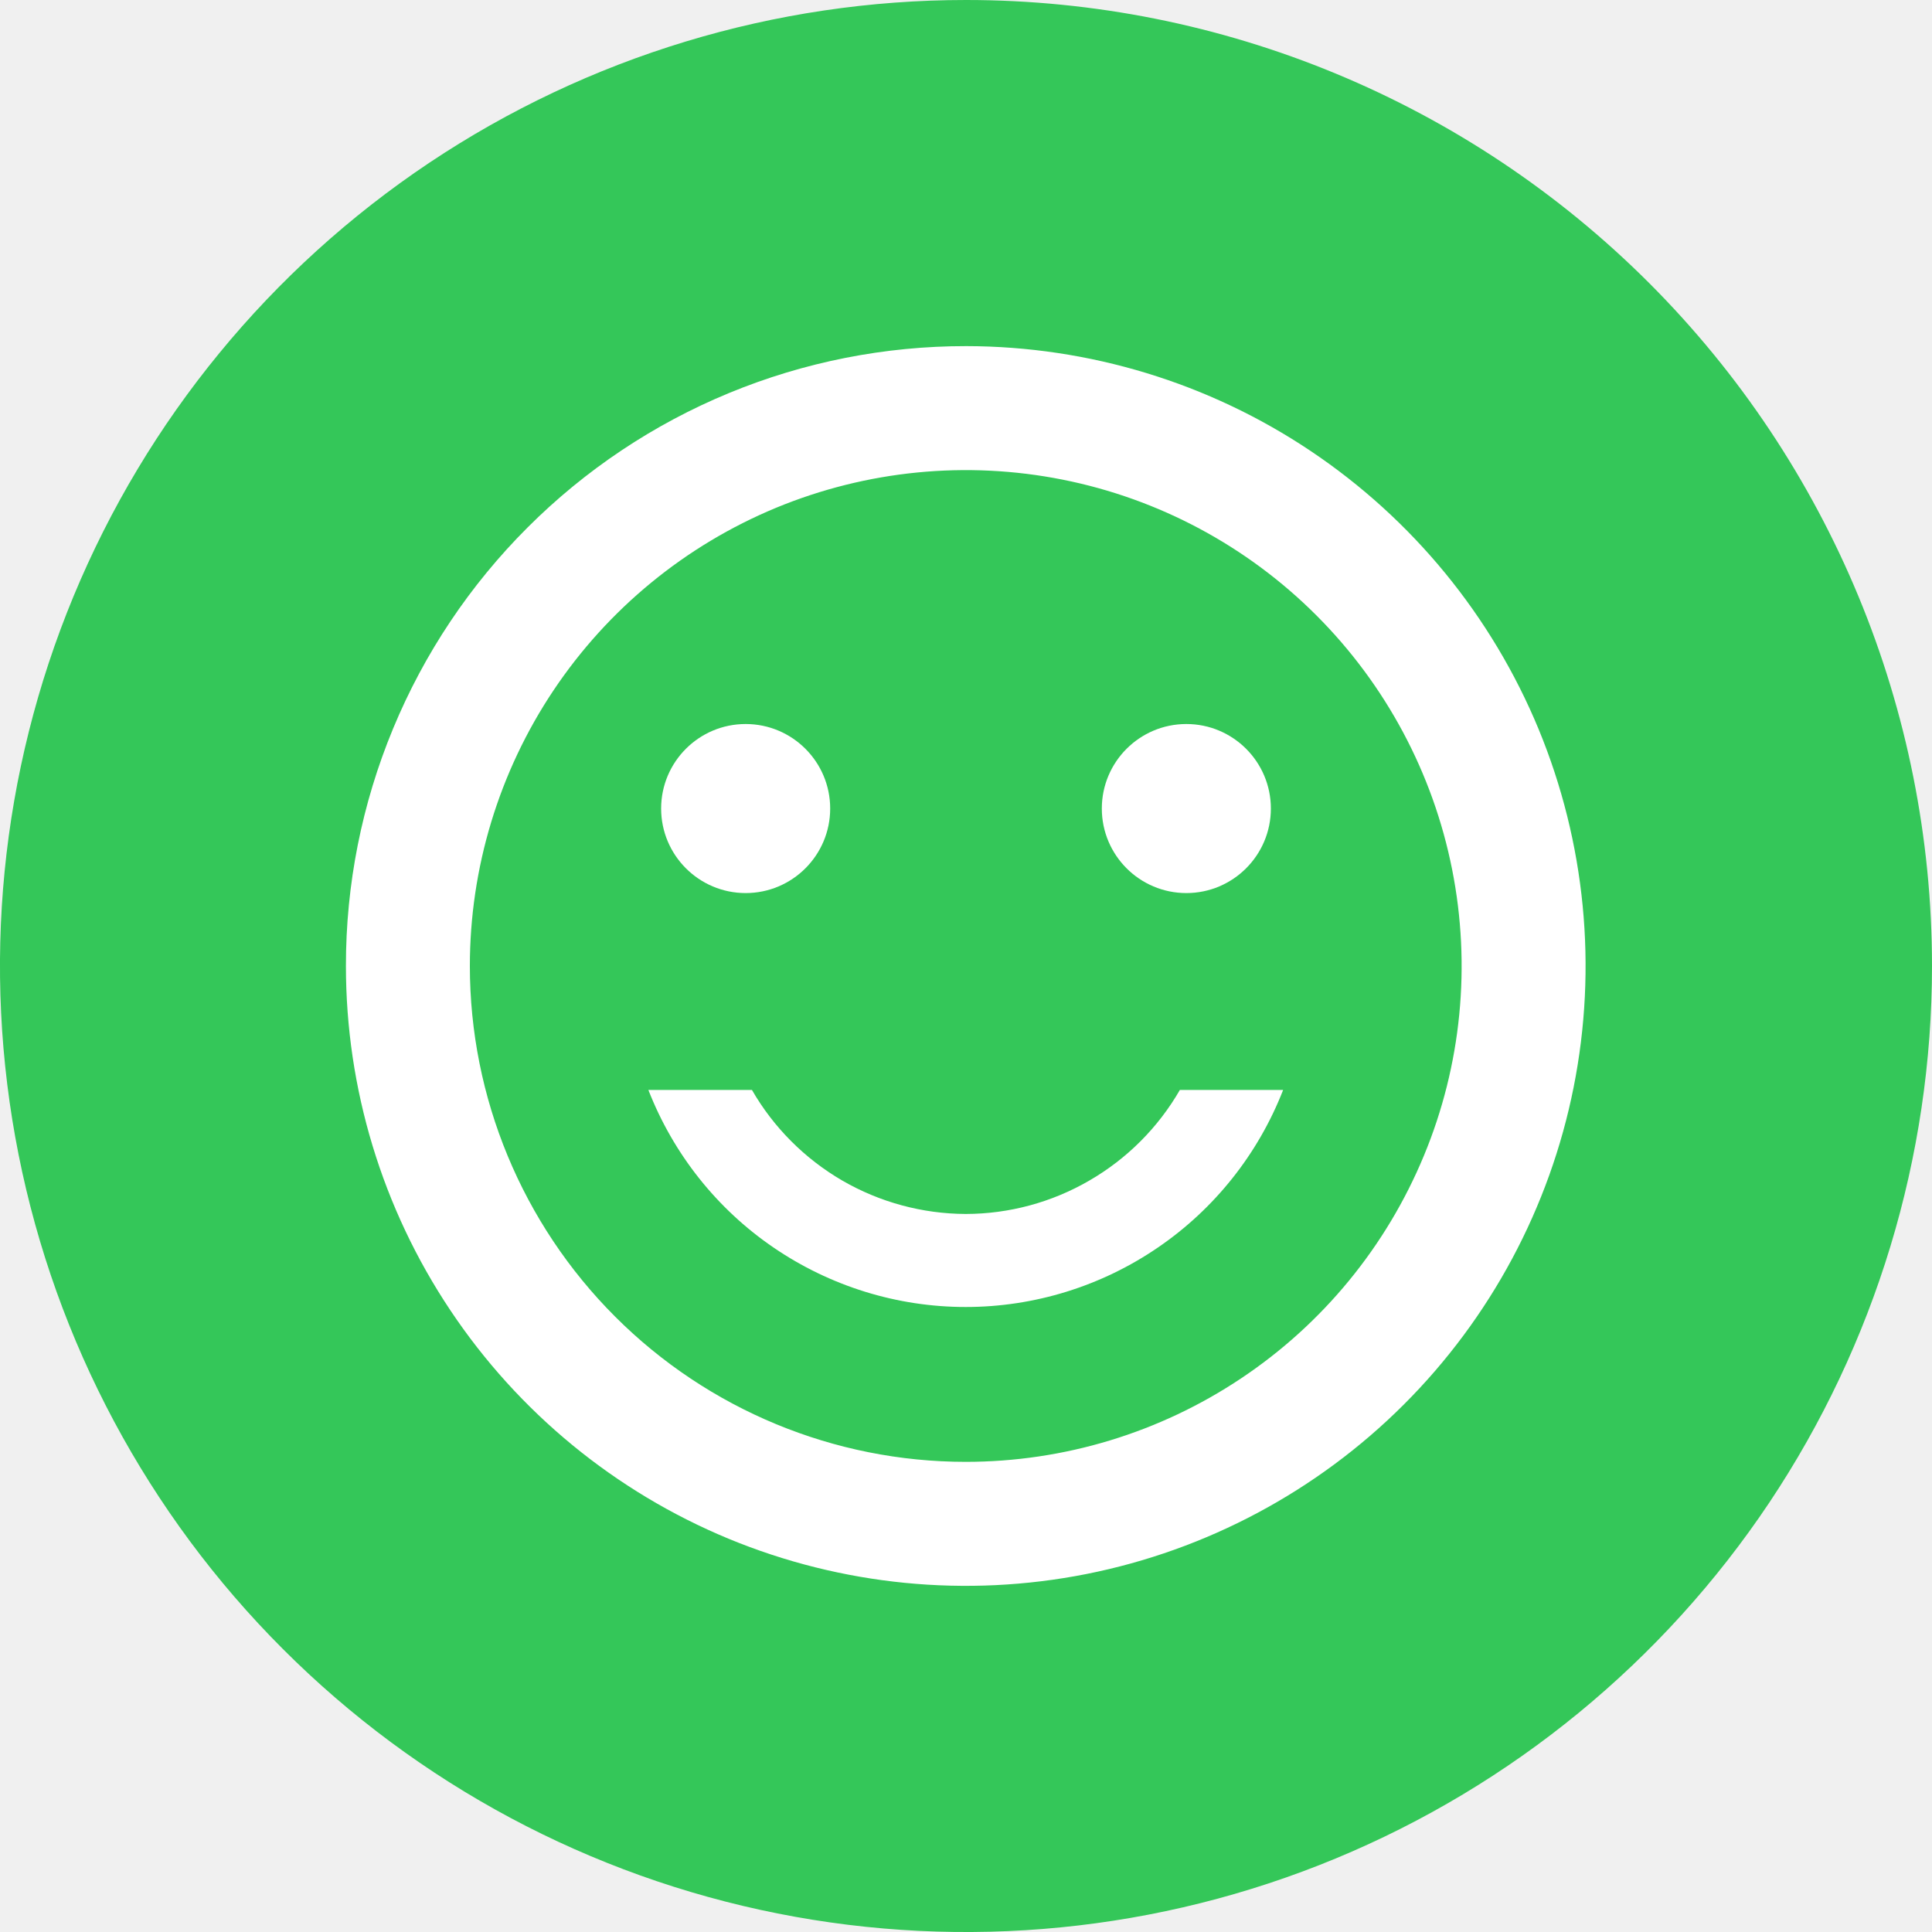
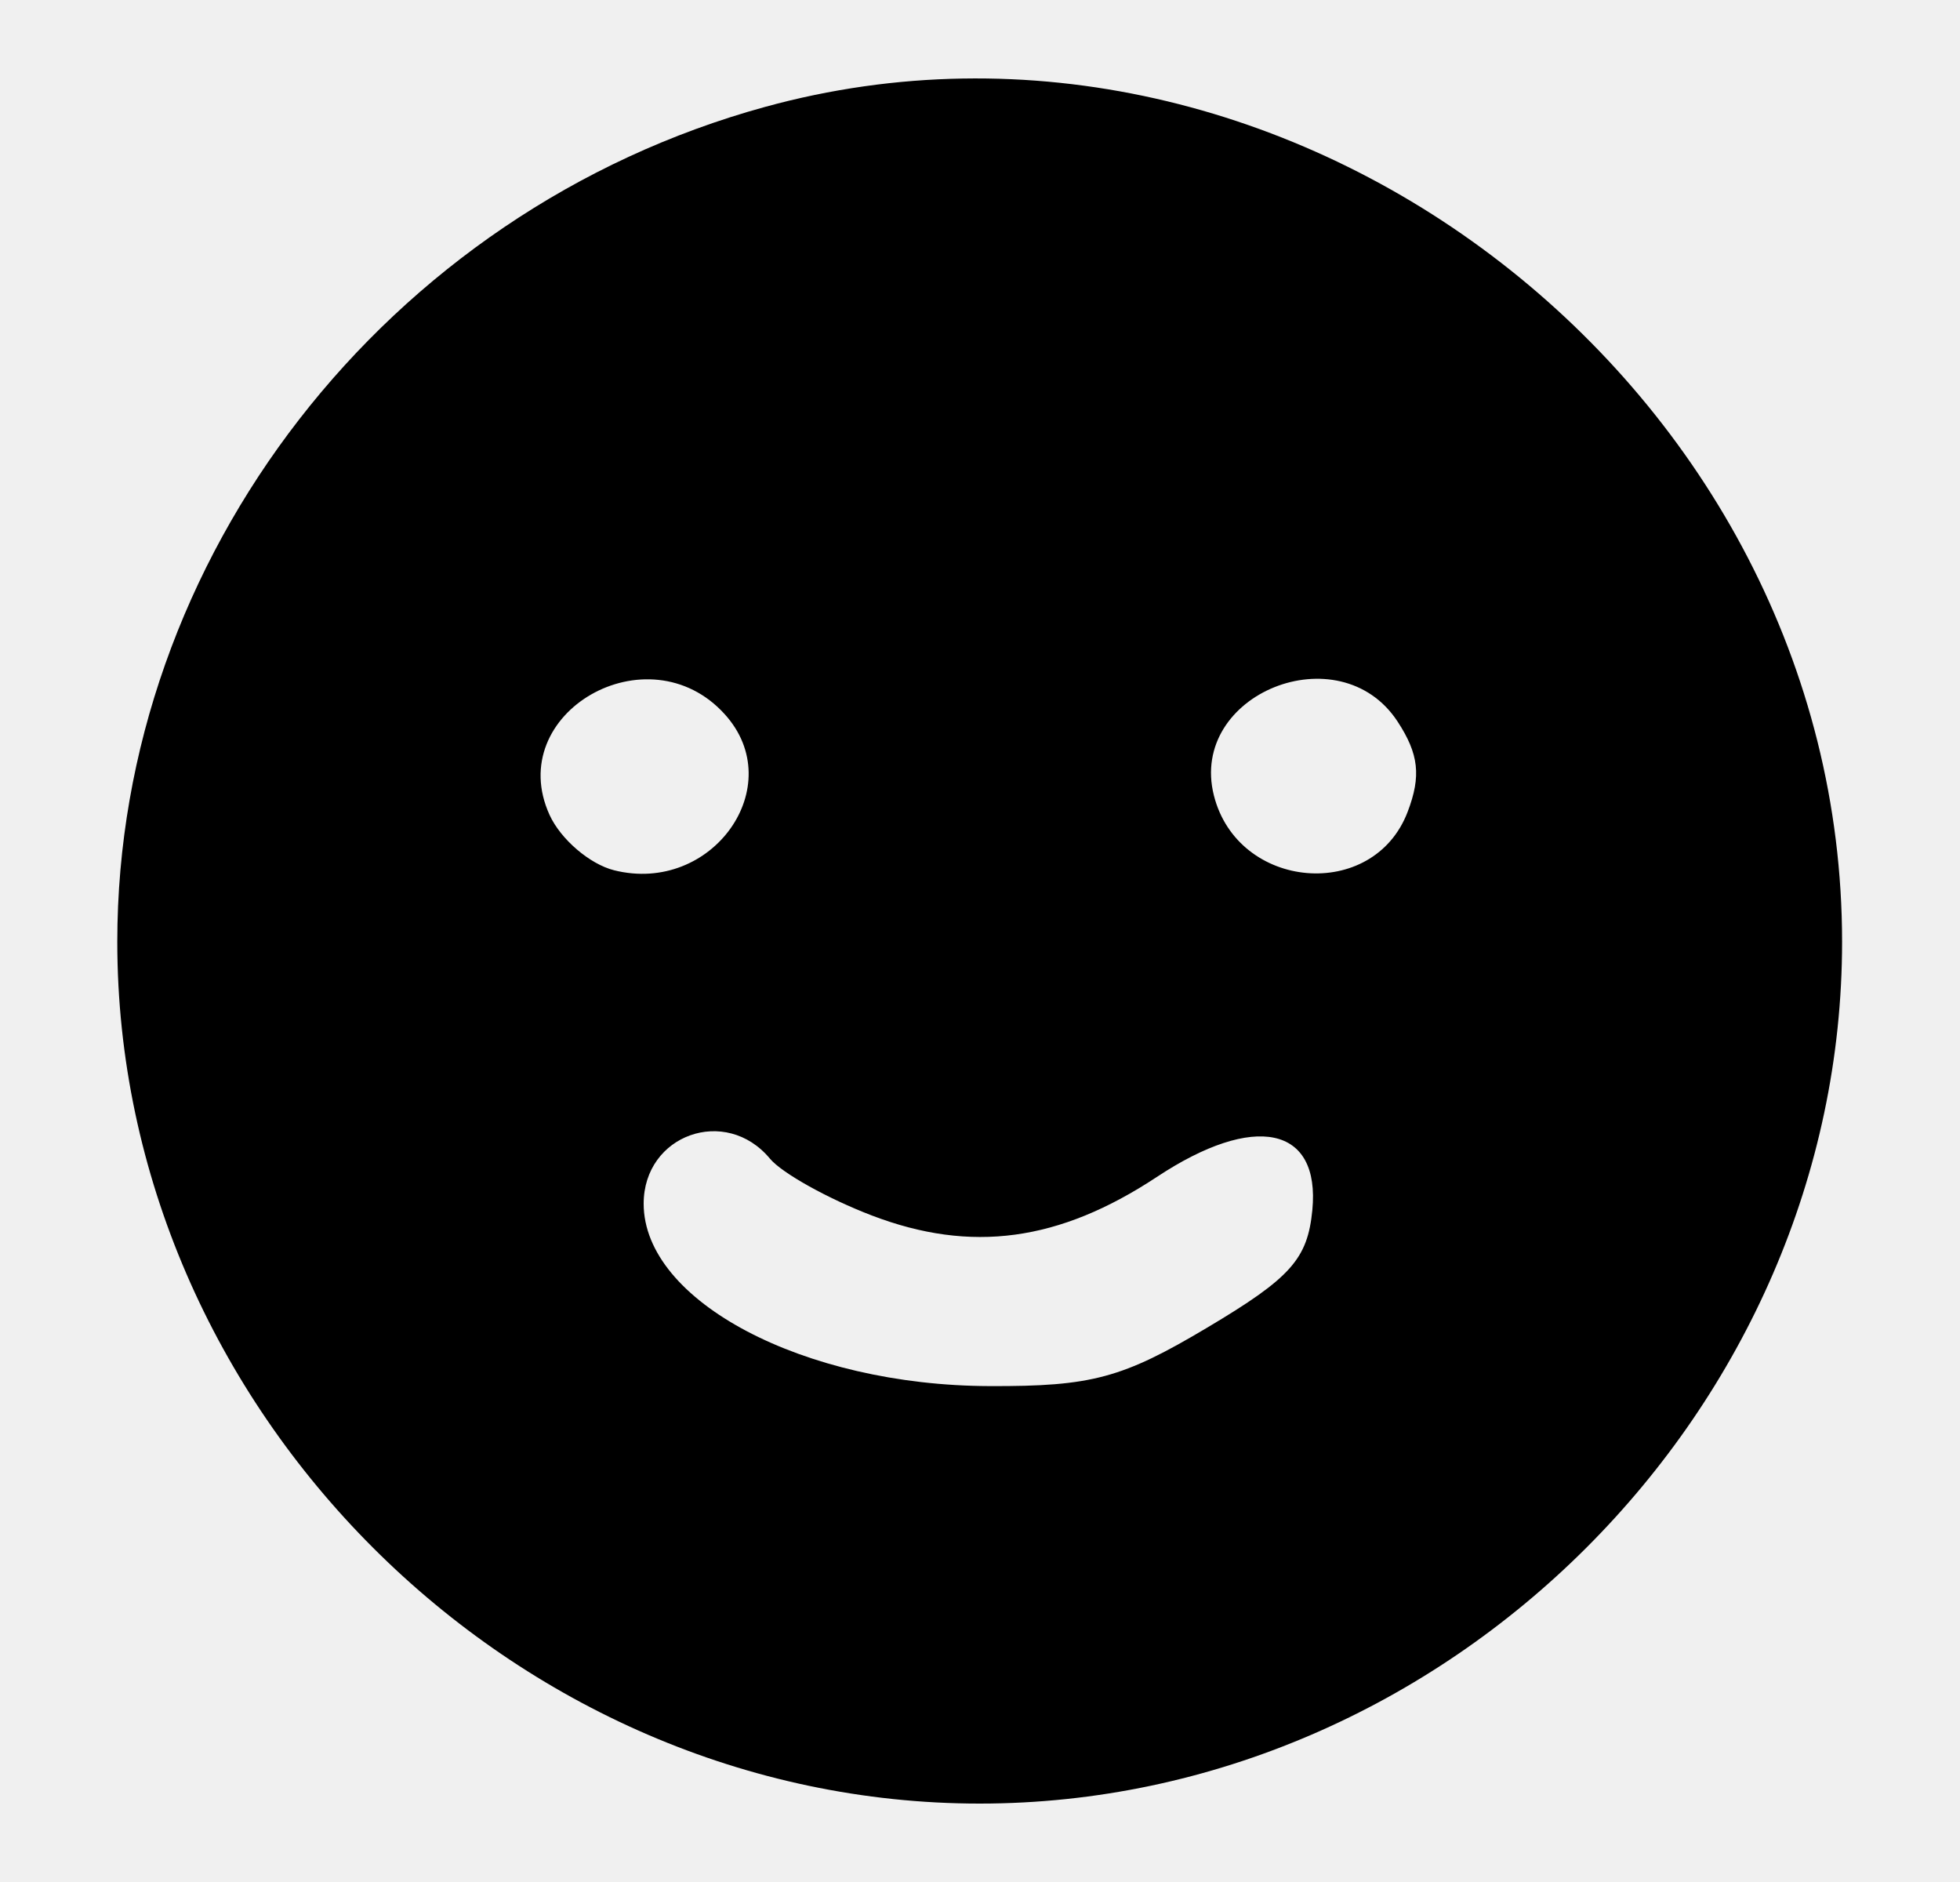
- <svg xmlns="http://www.w3.org/2000/svg" viewBox="0 0 20 20">
-   <path d="M10 0C8.022 0 6.089 0.586 4.444 1.685C2.8 2.784 1.518 4.346 0.761 6.173C0.004 8 -0.194 10.011 0.192 11.951C0.578 13.891 1.53 15.672 2.929 17.071C4.327 18.47 6.109 19.422 8.049 19.808C9.989 20.194 12 19.996 13.827 19.239C15.654 18.482 17.216 17.2 18.315 15.556C19.413 13.911 20 11.978 20 10C20 7.348 18.946 4.804 17.071 2.929C15.196 1.054 12.652 0 10 0V0Z" fill="#34C759" />
-   <path d="M7.719 9.245C7.236 9.245 6.844 8.853 6.844 8.37C6.844 7.887 7.236 7.495 7.719 7.495C8.202 7.495 8.594 7.887 8.594 8.37C8.594 8.853 8.202 9.245 7.719 9.245Z" fill="white" />
-   <path d="M12.281 9.245C11.798 9.245 11.406 8.853 11.406 8.37C11.406 7.887 11.798 7.495 12.281 7.495C12.764 7.495 13.156 7.887 13.156 8.37C13.156 8.853 12.764 9.245 12.281 9.245Z" fill="white" />
-   <path d="M9.997 12.567C10.447 12.566 10.888 12.447 11.277 12.221C11.666 11.996 11.989 11.673 12.214 11.283H13.283C13.025 11.945 12.573 12.514 11.987 12.914C11.401 13.315 10.707 13.53 9.997 13.53C9.287 13.53 8.594 13.315 8.007 12.914C7.421 12.514 6.97 11.945 6.712 11.283H7.784C8.008 11.672 8.331 11.995 8.719 12.221C9.108 12.446 9.548 12.565 9.997 12.567ZM10.004 3.583C11.273 3.585 12.513 3.962 13.567 4.668C14.621 5.374 15.443 6.376 15.928 7.549C16.412 8.722 16.538 10.011 16.29 11.256C16.042 12.5 15.43 13.643 14.532 14.54C13.635 15.436 12.491 16.047 11.247 16.294C10.002 16.541 8.712 16.413 7.54 15.928C6.368 15.442 5.366 14.619 4.662 13.564C3.957 12.509 3.581 11.269 3.581 10C3.58 9.157 3.746 8.322 4.069 7.543C4.392 6.763 4.865 6.056 5.462 5.46C6.058 4.864 6.766 4.391 7.546 4.069C8.325 3.747 9.161 3.582 10.004 3.583ZM9.997 15.133C11.013 15.133 12.005 14.832 12.849 14.268C13.694 13.704 14.351 12.902 14.74 11.964C15.129 11.027 15.23 9.994 15.032 8.999C14.834 8.003 14.345 7.088 13.627 6.37C12.909 5.652 11.995 5.163 10.999 4.965C10.003 4.767 8.971 4.869 8.033 5.257C7.095 5.646 6.293 6.304 5.729 7.148C5.165 7.992 4.864 8.985 4.864 10C4.864 11.361 5.405 12.667 6.368 13.63C7.33 14.592 8.636 15.133 9.997 15.133Z" fill="white" />
+ <svg xmlns="http://www.w3.org/2000/svg" viewBox="0 0 25 24">
+   <path fill-rule="evenodd" clip-rule="evenodd" d="M9.759 1.363C4.93 2.689 1.496 7.114 1.496 12.01C1.496 17.968 6.533 23 12.496 23C18.459 23 23.496 17.968 23.496 12.01C23.496 4.96 16.476 -0.482 9.759 1.363ZM9.244 9.108C10.072 10.021 9.086 11.412 7.833 11.098C7.522 11.02 7.152 10.703 7.01 10.393C6.417 9.092 8.266 8.028 9.244 9.108ZM17.826 9.201C18.097 9.615 18.129 9.896 17.955 10.352C17.518 11.502 15.788 11.355 15.483 10.143C15.158 8.848 17.086 8.073 17.826 9.201ZM9.821 14.776C9.975 14.96 10.56 15.286 11.122 15.501C12.388 15.984 13.509 15.832 14.754 15.01C16.003 14.183 16.842 14.362 16.739 15.432C16.678 16.056 16.464 16.296 15.402 16.928C14.317 17.575 13.925 17.681 12.622 17.676C10.25 17.669 8.21 16.593 8.21 15.35C8.21 14.47 9.257 14.096 9.821 14.776Z" />
</svg>
